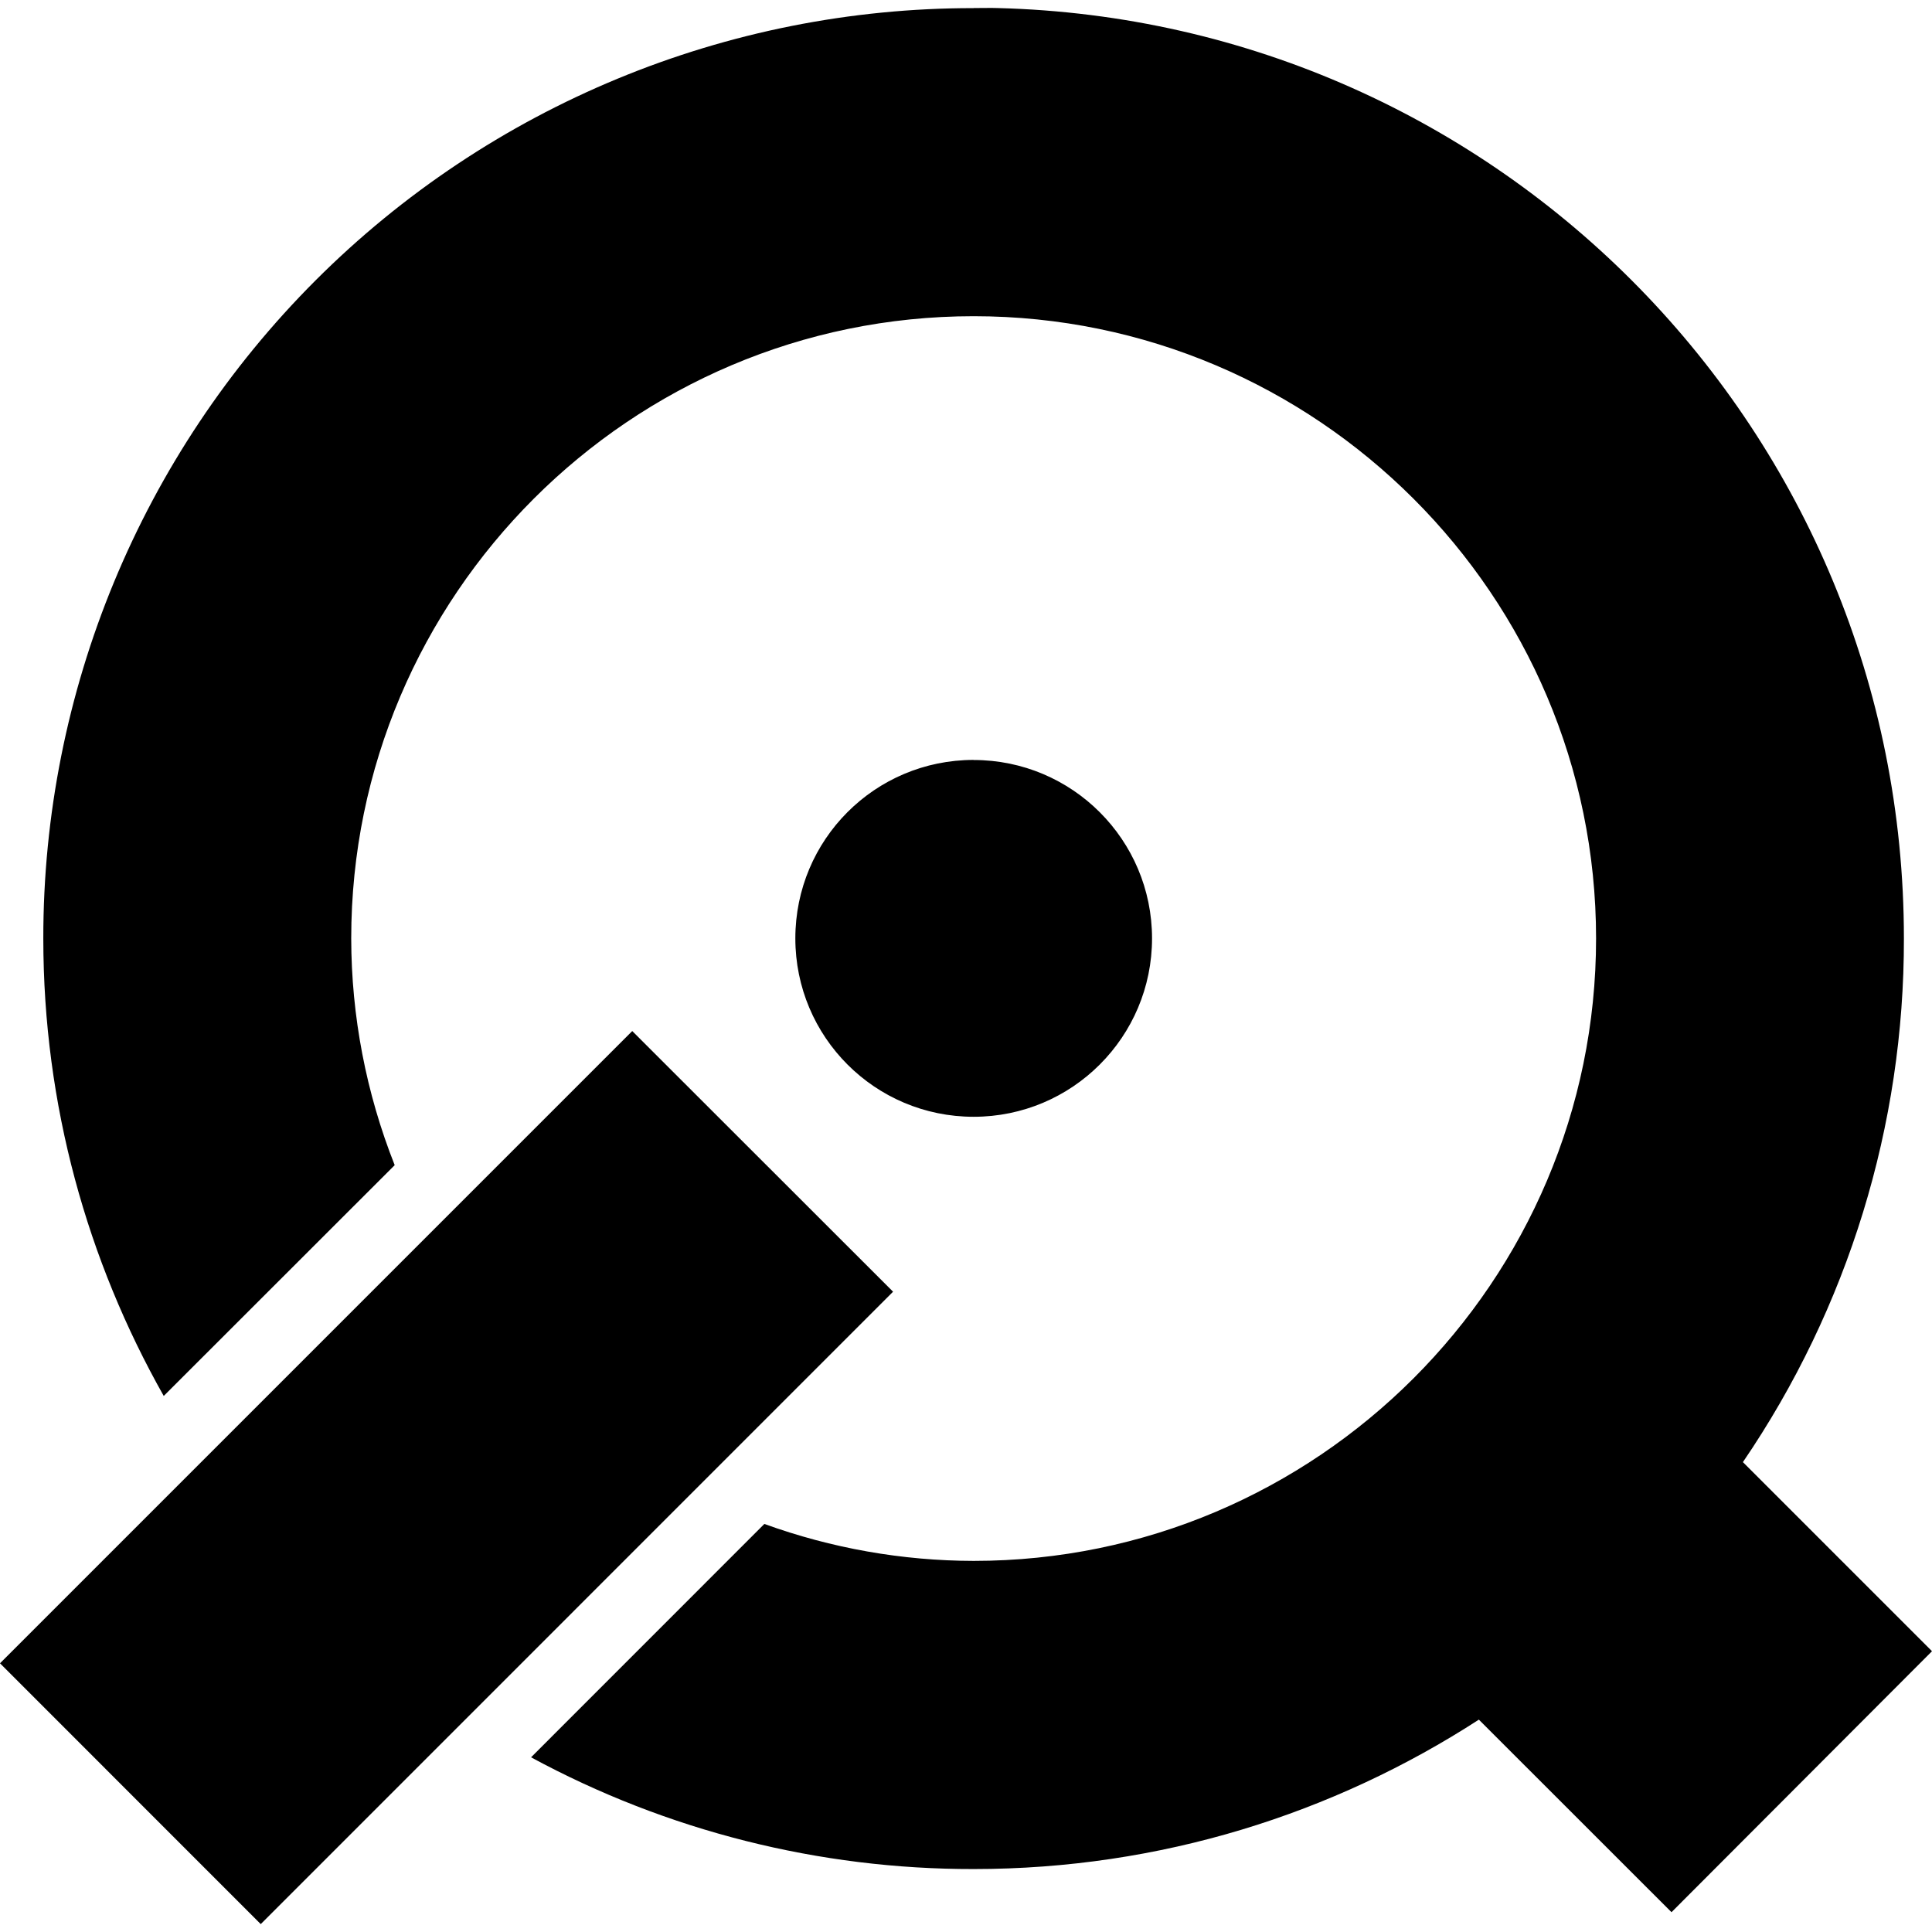
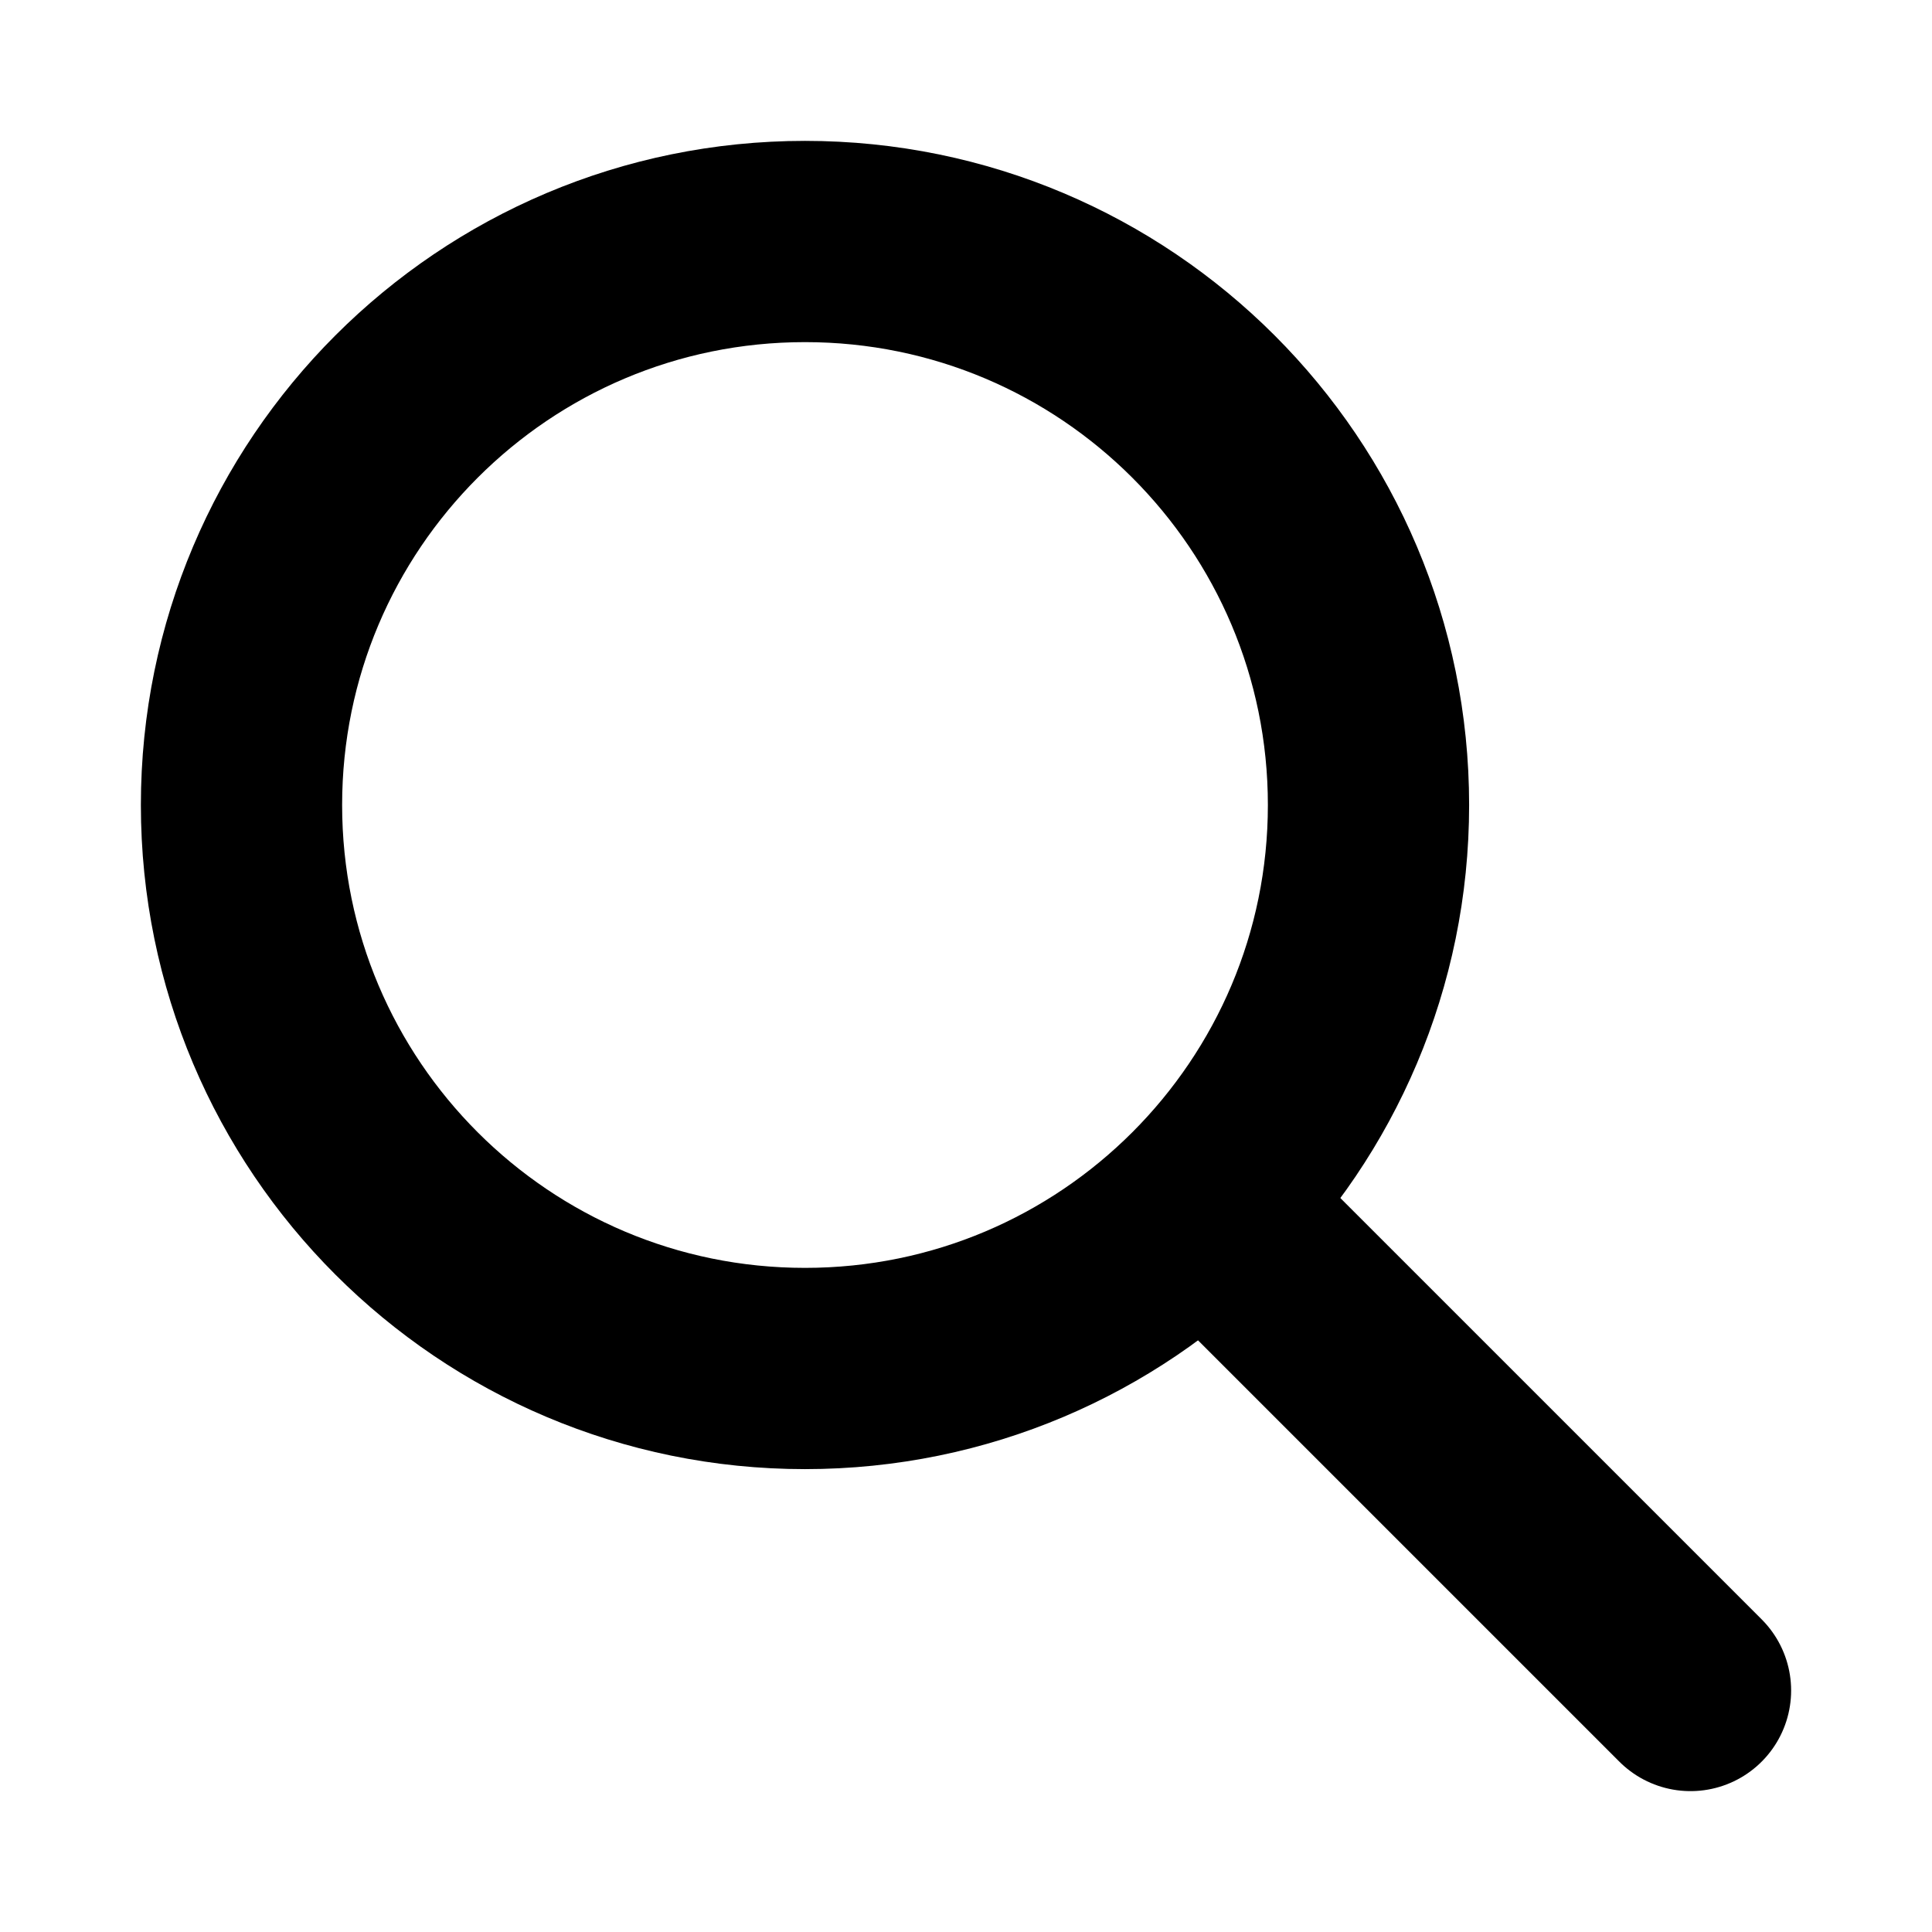
- <svg xmlns="http://www.w3.org/2000/svg" role="img" viewBox="0 0 24 24" style="fill: currentColor;">
-   <path d="M12.096.1l-.001.001A11.547 11.547 0 00.538 11.658c0 2.069.548 4.005 1.496 5.683l2.869-2.867a7.676 7.676 0 01-.54-2.816c0-4.261 3.47-7.73 7.732-7.73 4.261 0 7.732 3.469 7.732 7.73 0 4.262-3.47 7.732-7.732 7.732a7.67 7.67 0 01-2.6-.459L6.597 21.83a11.514 11.514 0 005.499 1.388c2.316 0 4.468-.686 6.275-1.856l2.393 2.392L24 20.512l-2.349-2.349a11.51 11.51 0 002-6.505C23.651 5.368 18.644.26 12.393.1c-.08-.003-.18 0-.297 0zm-.001 9.34c-1.226 0-2.215.991-2.215 2.217 0 1.225.99 2.216 2.215 2.216a2.215 2.215 0 100-4.432zm-4.241 3.368l-.214.214L0 20.662l3.239 3.24 7.855-7.856z" />
+ <svg xmlns="http://www.w3.org/2000/svg" class="icon icon-tabler icon-tabler-search" width="44" height="44" viewBox="0 0 24 24" stroke-width="1.5" stroke="currentColor" fill="none" stroke-linecap="round" stroke-linejoin="round" style="stroke-width: 2.5px;">
+   <path stroke="none" d="M0 0h24v24H0z" fill="none" />
+   <circle cx="10" cy="10" r="7" />
+   <line x1="21" y1="21" x2="15" y2="15" />
</svg>
